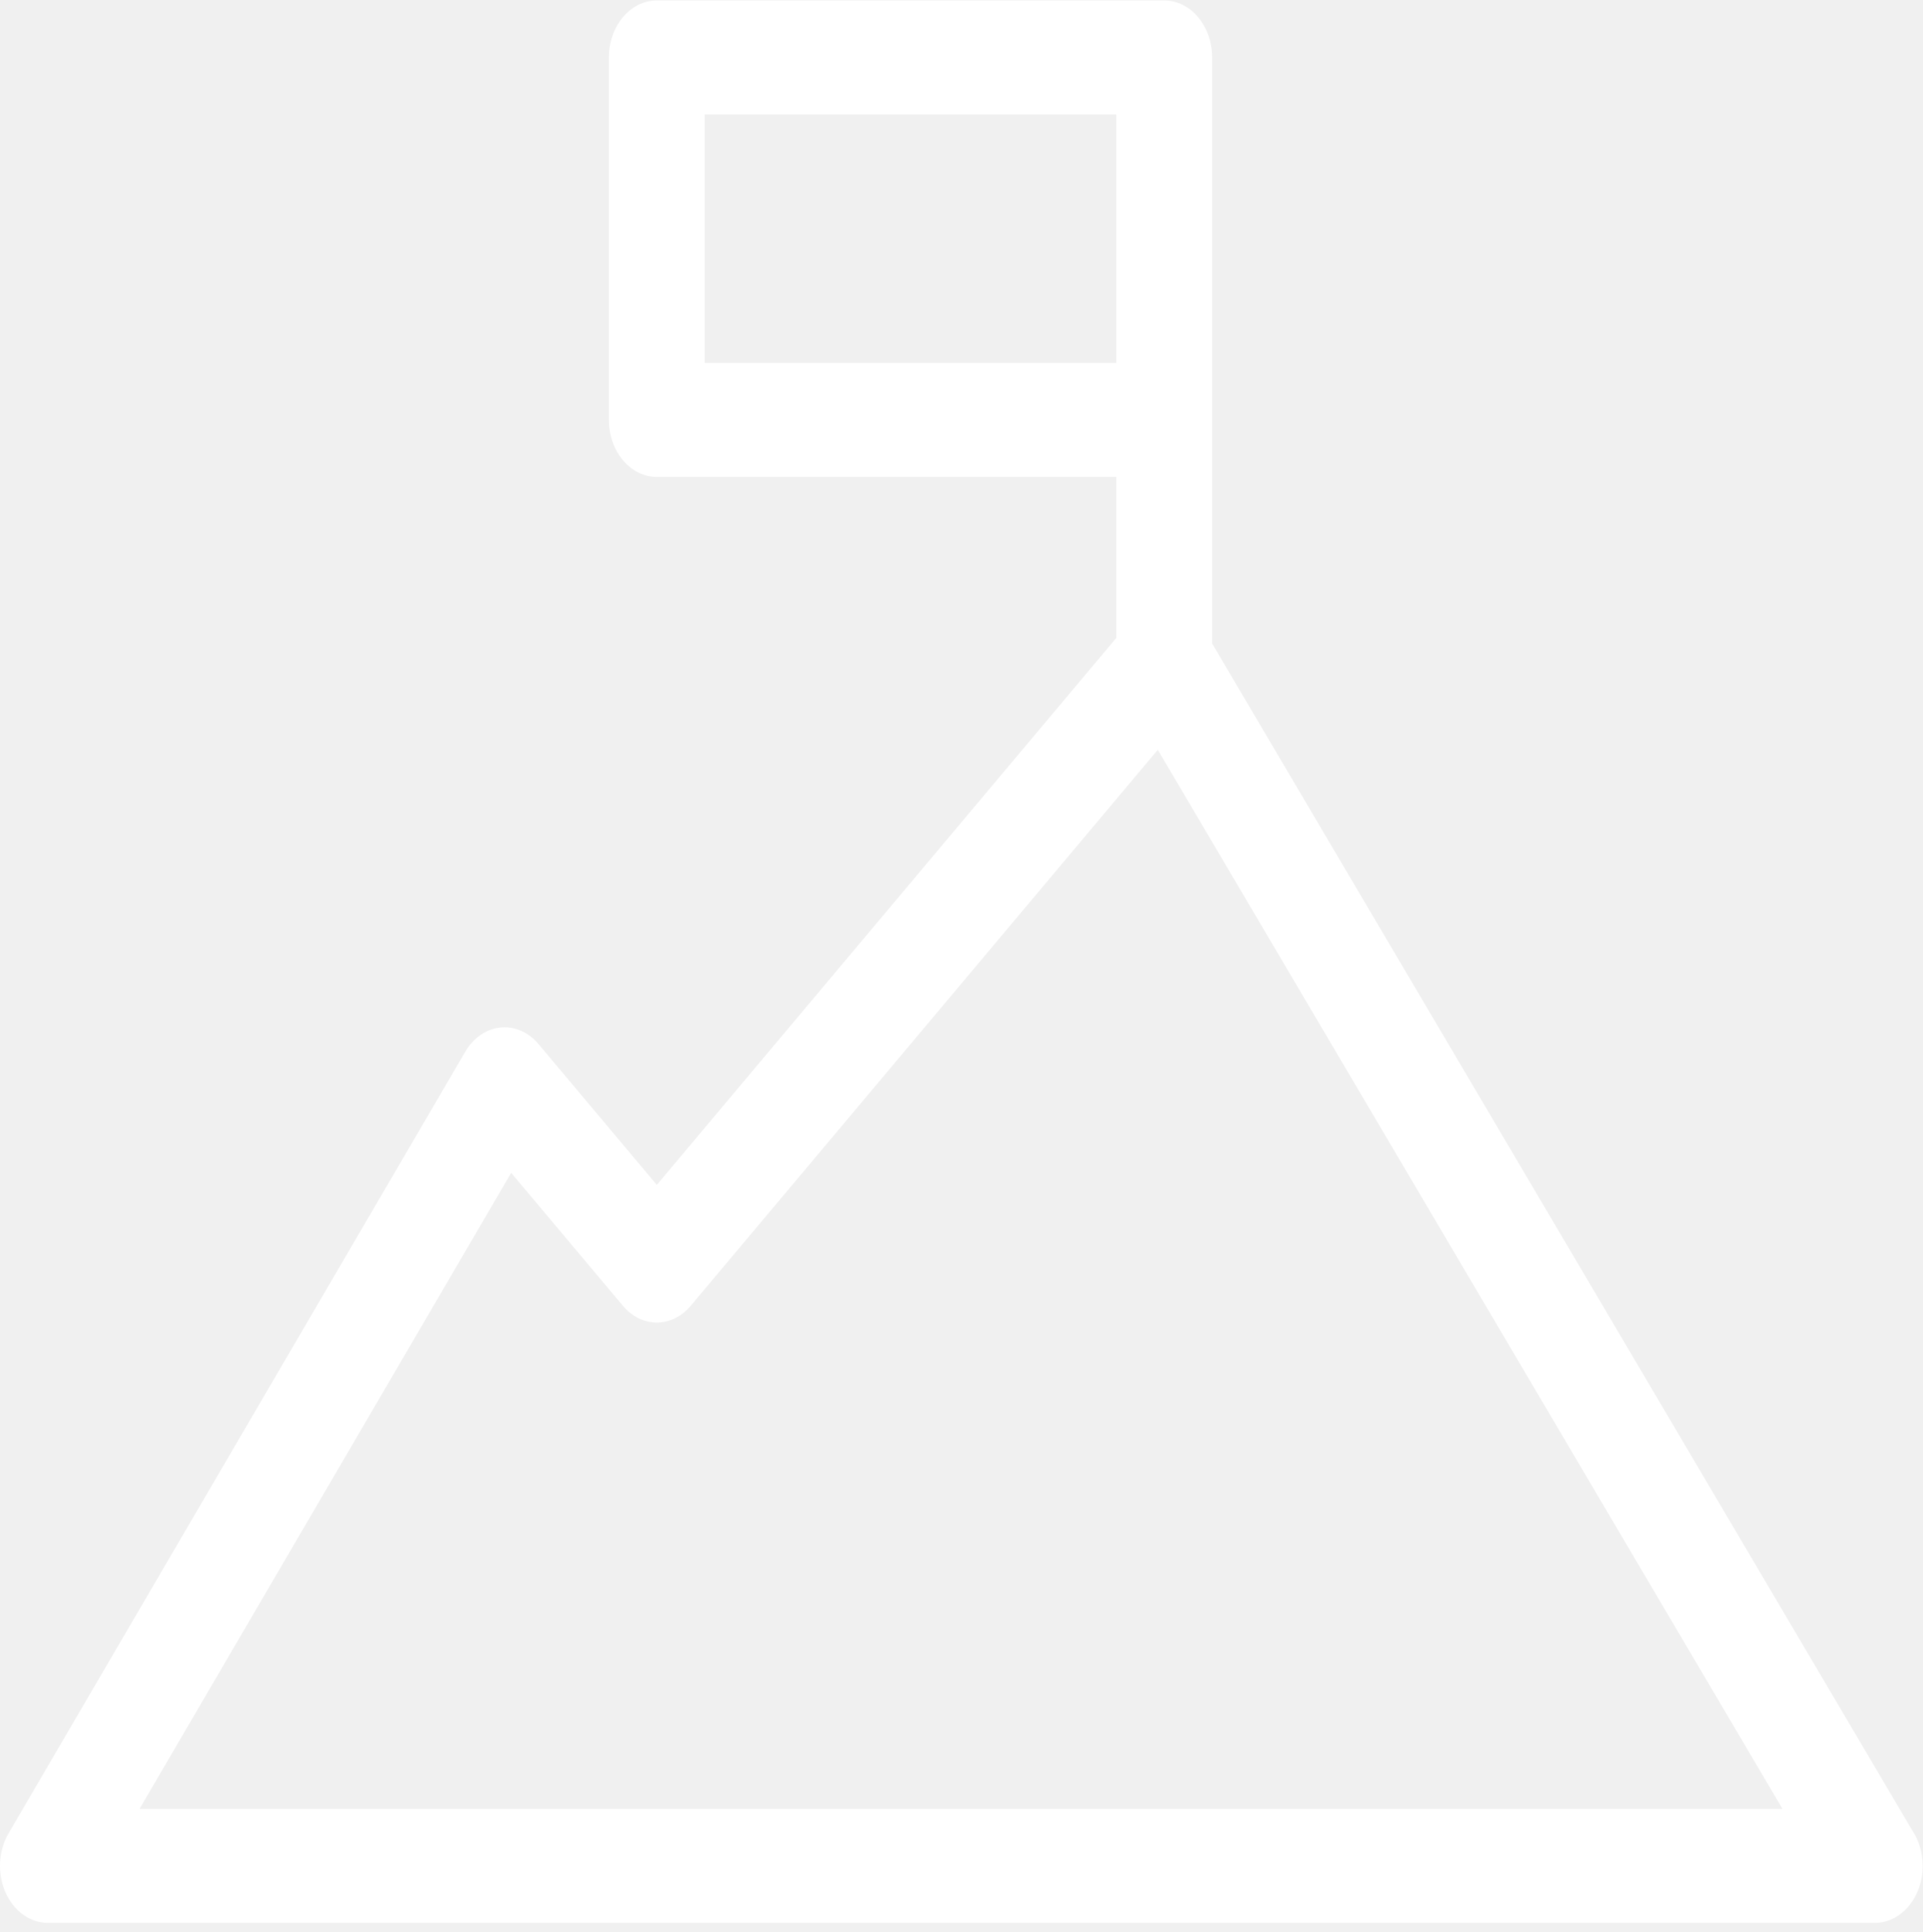
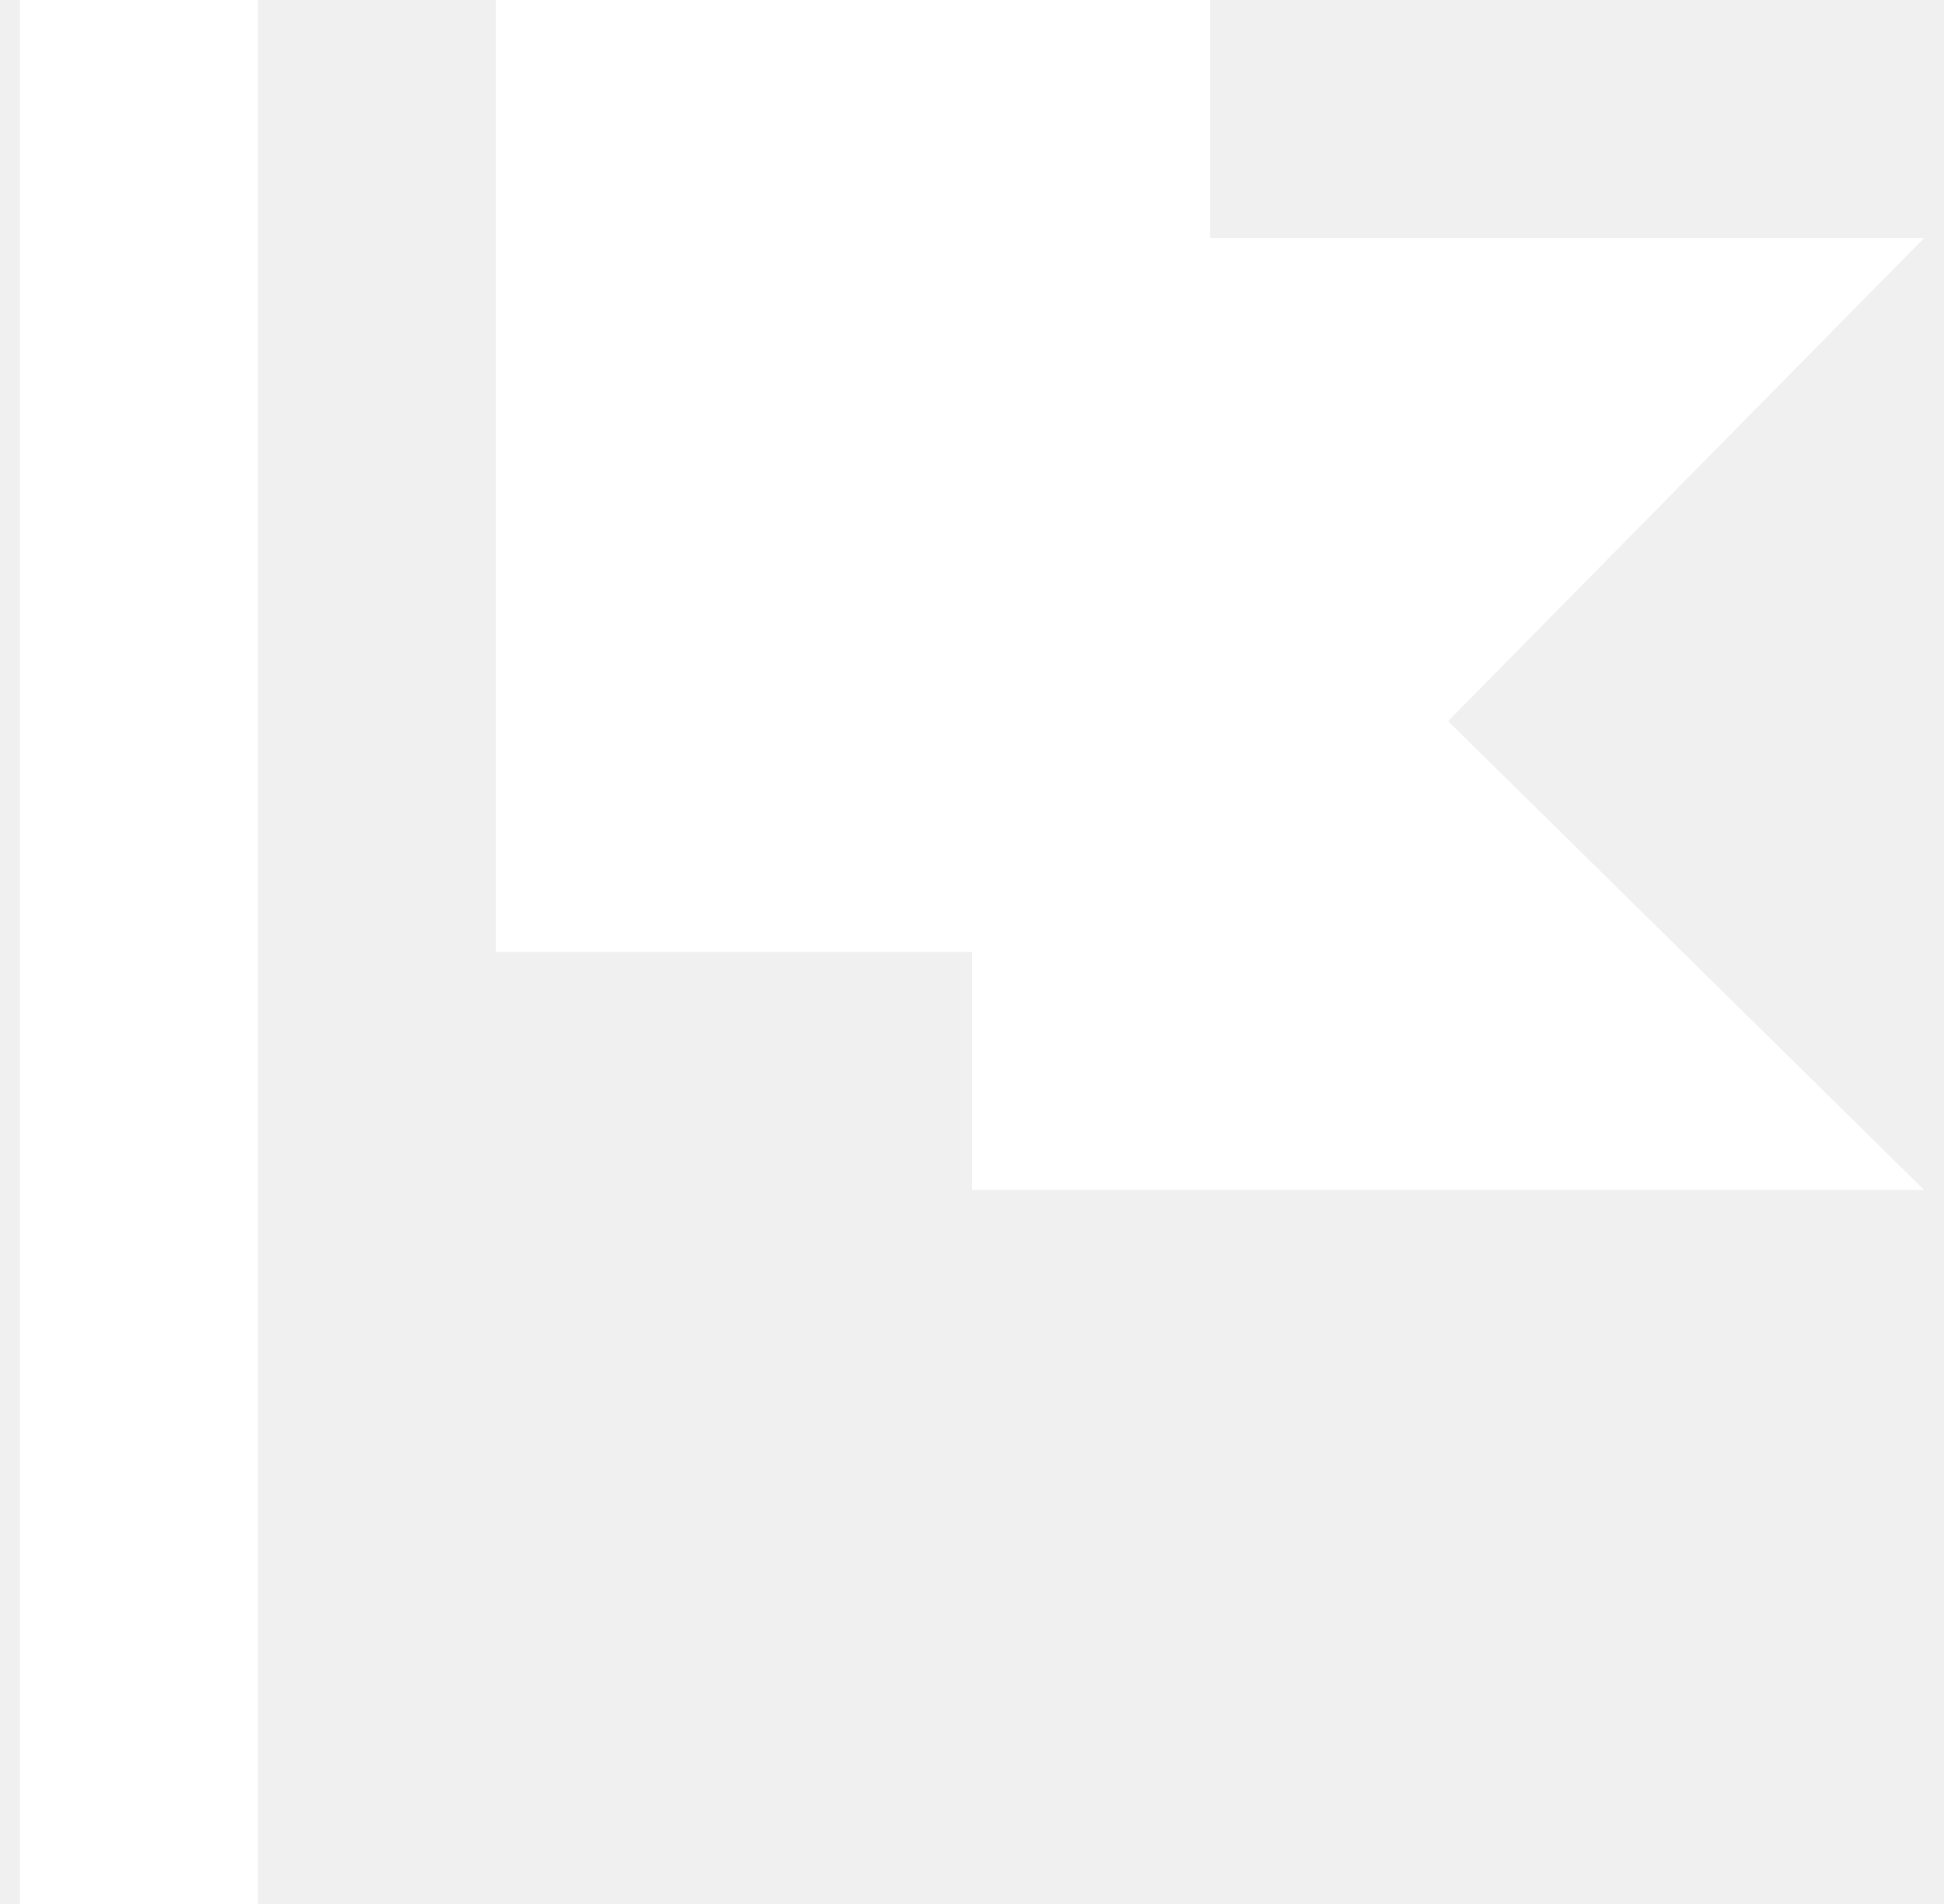
- <svg xmlns="http://www.w3.org/2000/svg" width="200" height="201" viewBox="0 0 200 201" fill="none">
-   <path d="M126.088 5.981C126.088 2.705 123.858 0.051 121.106 0.051H68.323C65.571 0.051 63.34 2.705 63.34 5.981V43.685C63.34 46.961 65.571 49.615 68.323 49.615H116.123V66.366L68.323 123.275L56.012 108.616C54.968 107.374 53.508 106.749 52.046 106.902C50.575 107.058 49.239 107.981 48.396 109.424L0.892 190.736C-0.167 192.548 -0.292 194.91 0.567 196.867C1.426 198.825 3.128 200.05 4.983 200.05H195.004C195.01 200.051 195.015 200.051 195.018 200.05C197.77 200.05 200 197.396 200 194.12C200 192.711 199.587 191.416 198.897 190.398L126.088 66.948V5.981ZM73.305 37.755V11.911H116.123V37.755H73.305ZM14.516 188.191L53.176 122.017L64.799 135.856C65.733 136.968 67.001 137.593 68.323 137.593C69.644 137.593 70.912 136.968 71.847 135.856L120.436 78.007L185.419 188.192L14.516 188.191Z" fill="white" />
+ <svg xmlns="http://www.w3.org/2000/svg" width="49" height="48" viewBox="0 0 49 48" fill="none">
+   <path d="M0.5 0V48H6.5V0H0.5ZM12.5 0V24H24.5V30H48.5L36.5 18.18L48.5 6H30.5V0H12.5V0Z" fill="white" />
</svg>
